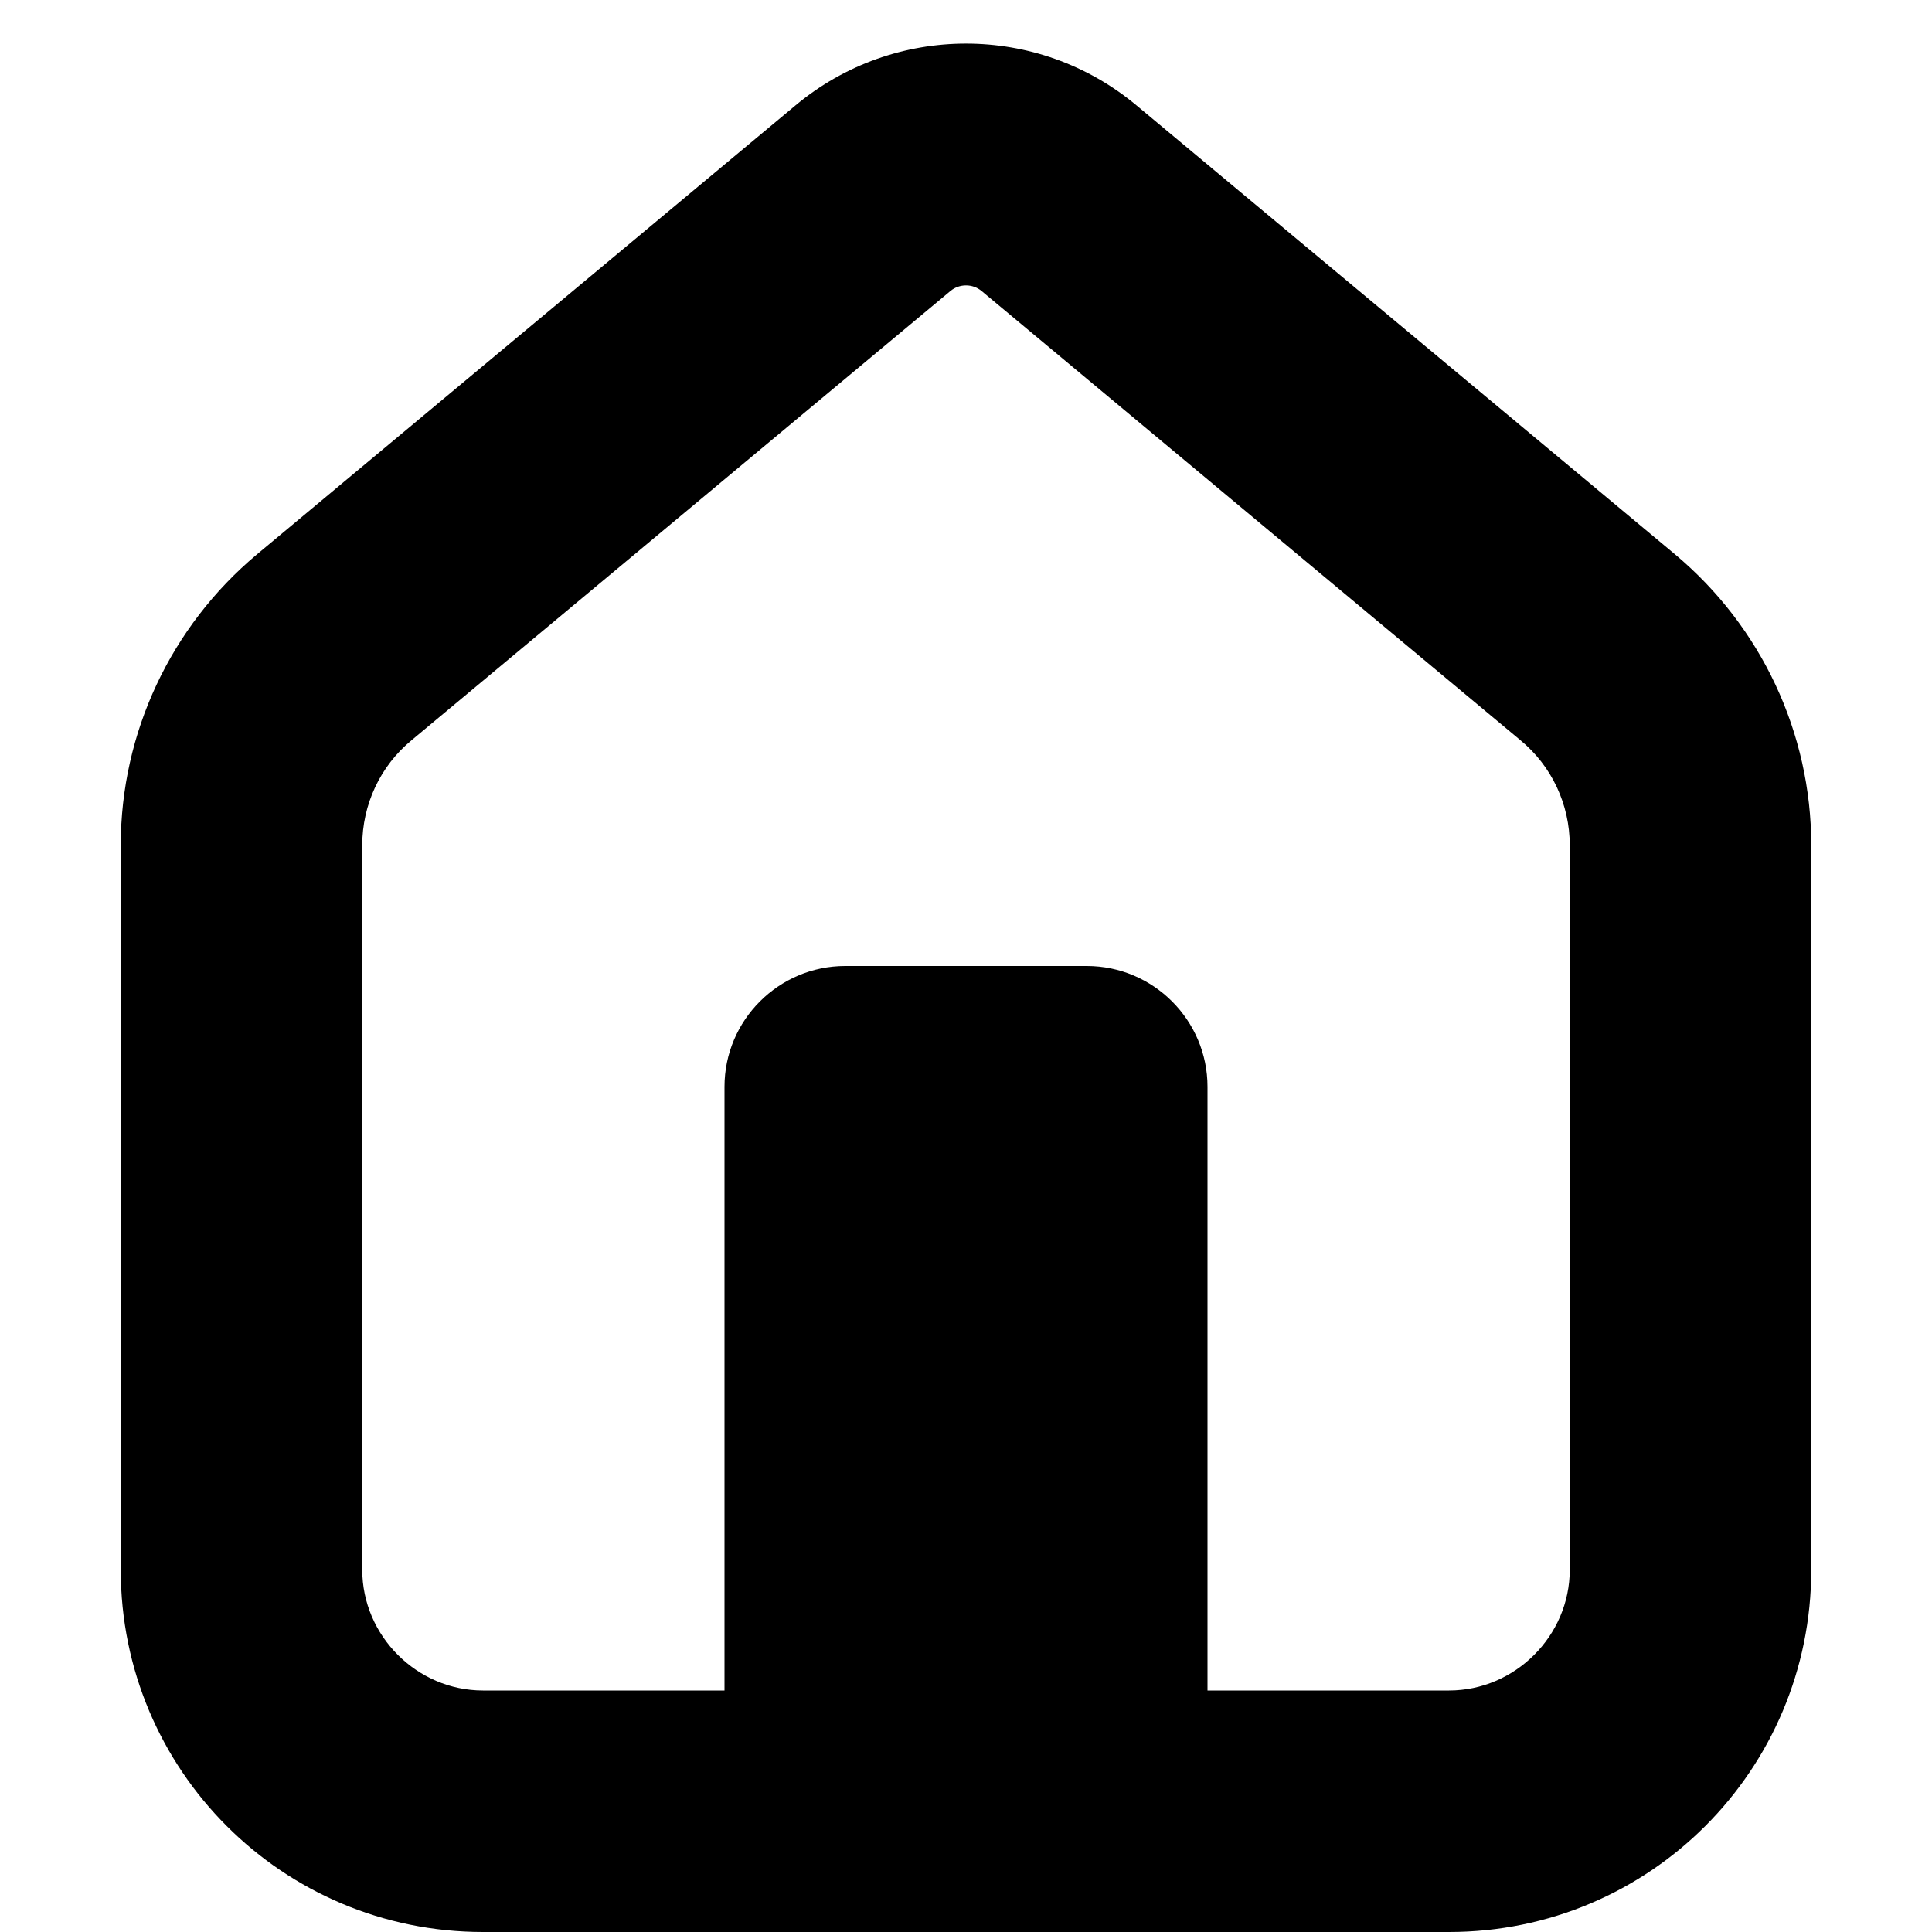
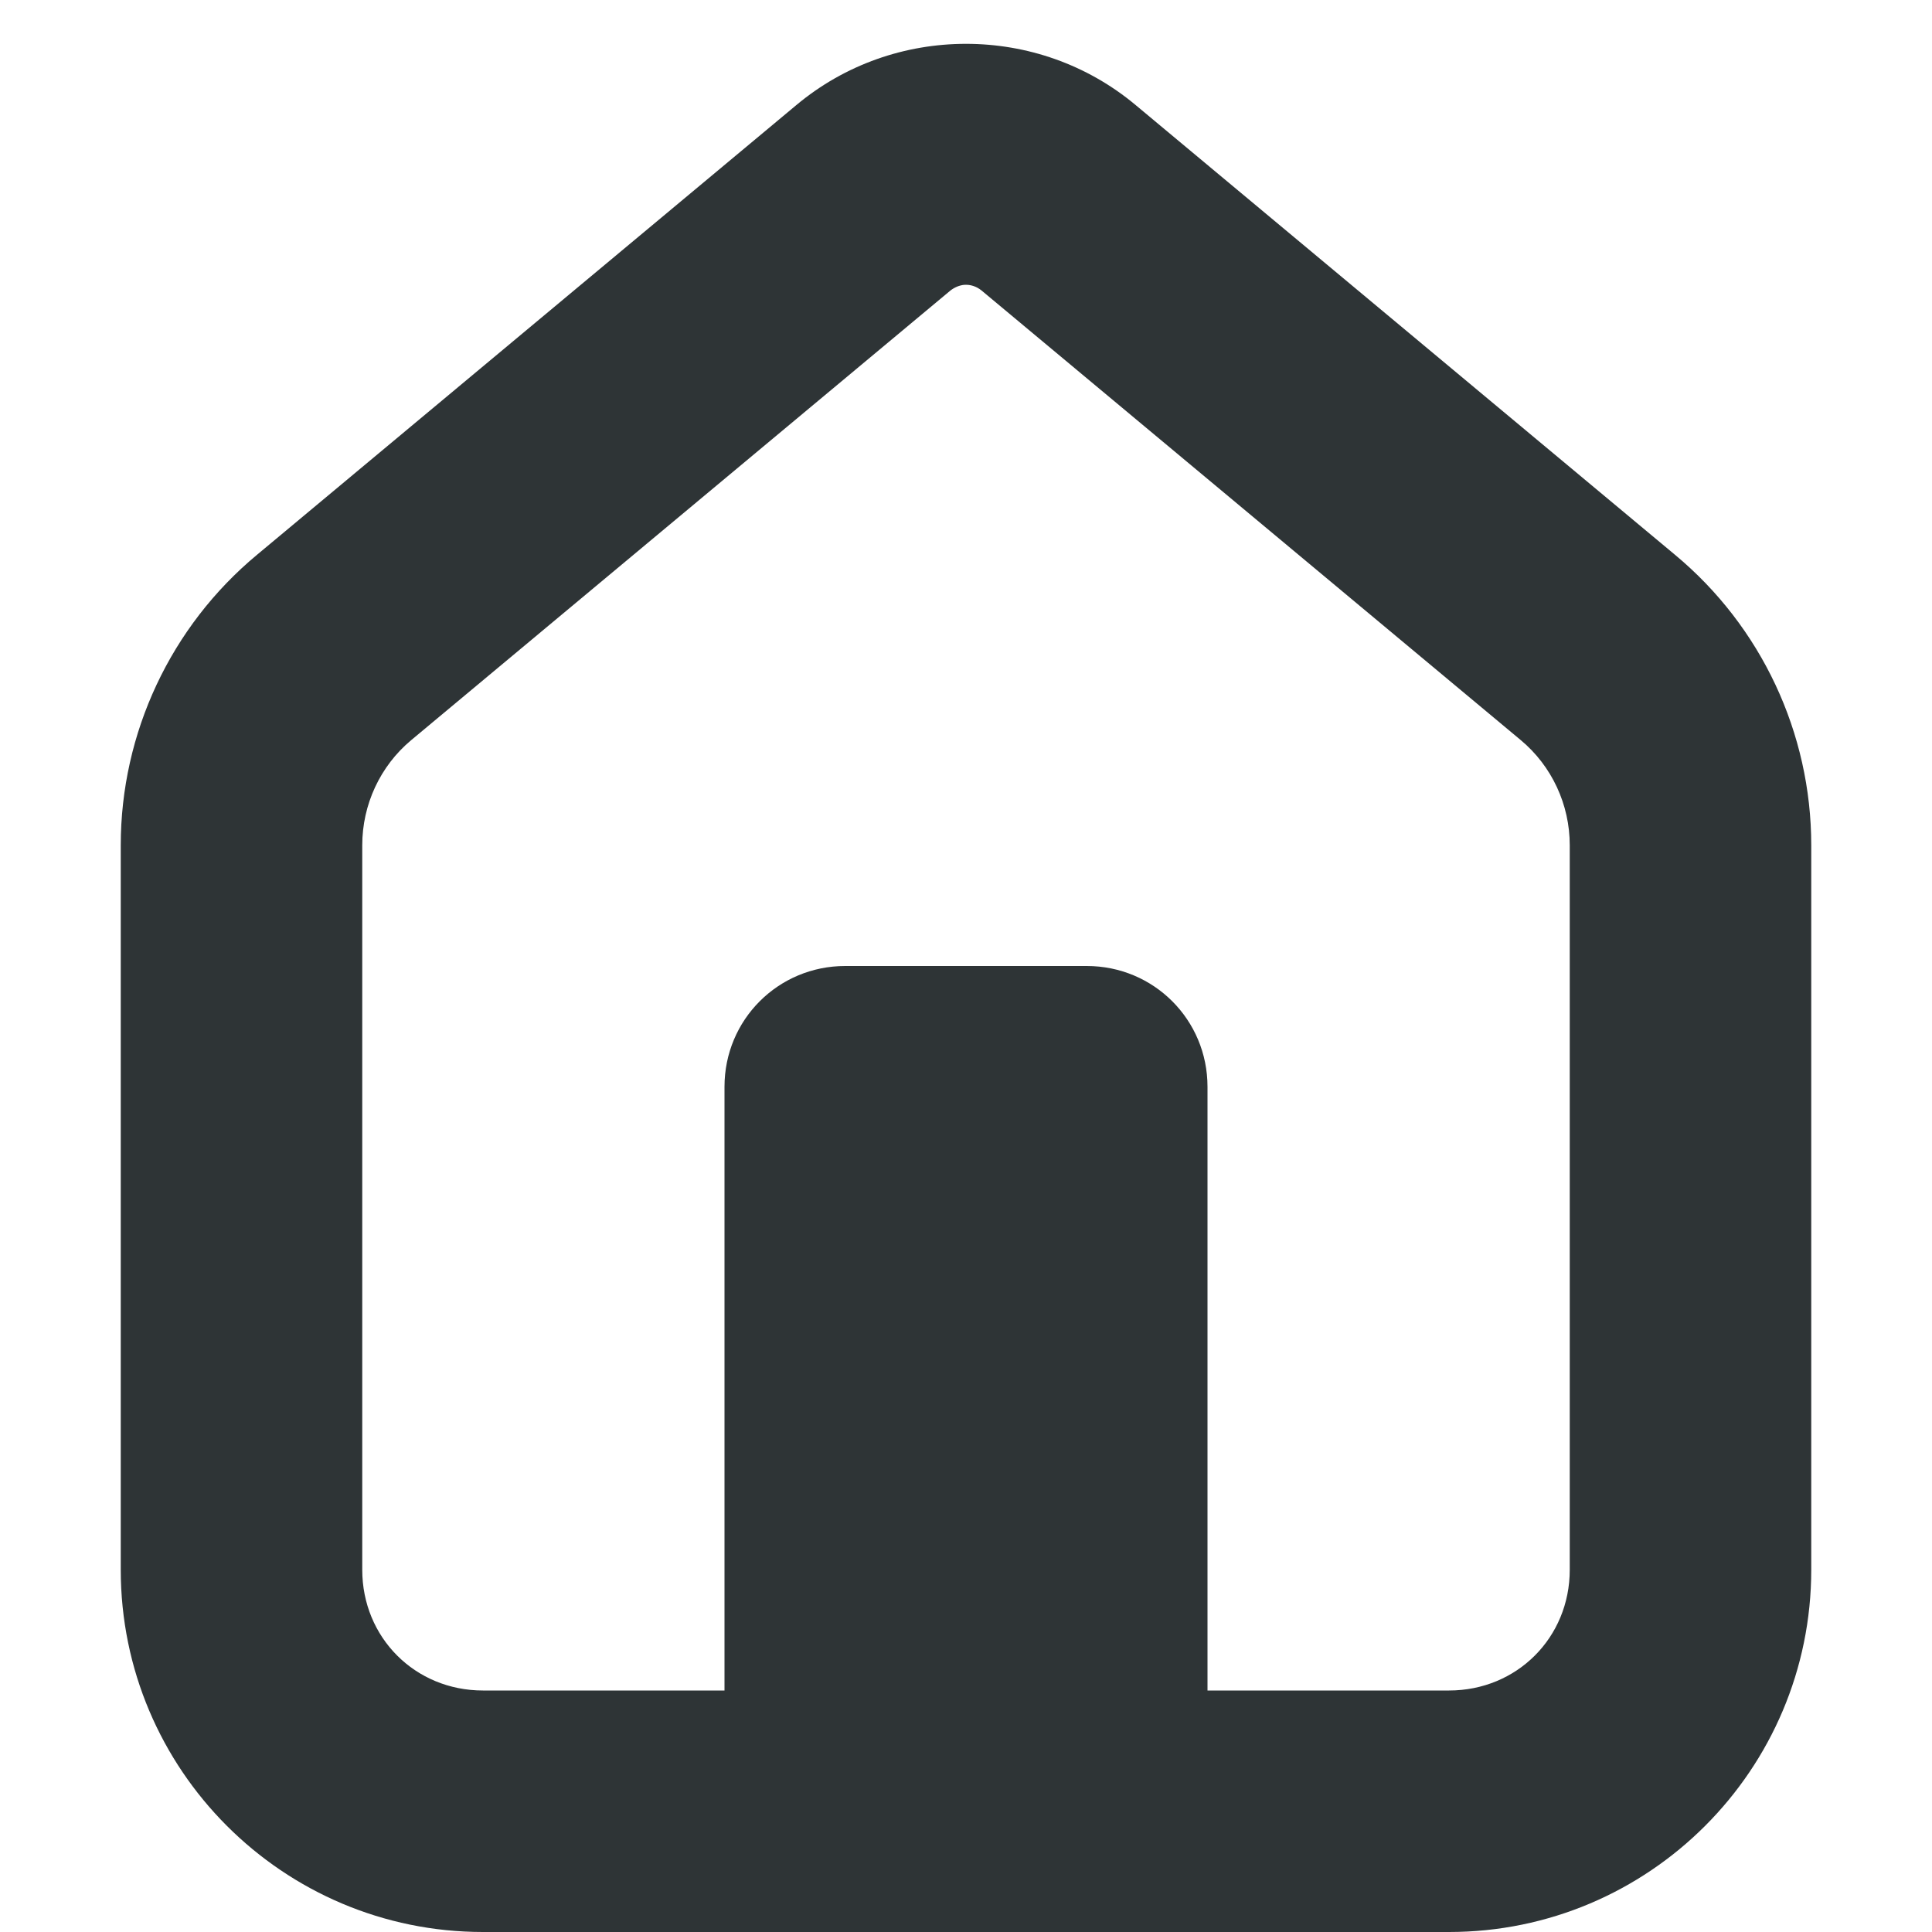
<svg xmlns="http://www.w3.org/2000/svg" height="16px" viewBox="0 0 16 16" width="16px">
-   <path d="m 12 16 c 1.66 0 3 -1.34 3 -3 v -6 c 0 -0.93 -0.414 -1.812 -1.129 -2.41 l -4.461 -3.719 c -0.816 -0.68 -2.004 -0.68 -2.82 0 l -4.461 3.719 c -0.715 0.598 -1.129 1.48 -1.129 2.41 v 6 c 0 1.66 1.34 3 3 3 z m -9 -3 v -6 c 0 -0.336 0.148 -0.656 0.41 -0.871 l 4.461 -3.719 c 0.074 -0.062 0.184 -0.062 0.258 0 l 4.461 3.719 c 0.262 0.215 0.41 0.535 0.41 0.871 v 6 c 0 0.547 -0.453 1 -1 1 h -8 c -0.547 0 -1 -0.453 -1 -1 z m 0 0" />
-   <path d="m 7 8 h 2 c 0.551 0 1 0.449 1 1 v 5 c 0 0.551 -0.449 1 -1 1 h -2 c -0.551 0 -1 -0.449 -1 -1 v -5 c 0 -0.551 0.449 -1 1 -1 z m 0 0" />
+   <path d="m 8 0.363 c -0.5 0 -1 0.168 -1.406 0.508 l -4.465 3.723 c -0.715 0.594 -1.129 1.477 -1.129 2.406 v 6 c 0 1.656 1.344 3 3 3 h 8 c 1.656 0 3 -1.344 3 -3 v -6 c 0 -0.93 -0.414 -1.812 -1.129 -2.406 l -4.465 -3.723 c -0.406 -0.34 -0.906 -0.508 -1.406 -0.508 z m -0.016 1.996 c 0.051 -0.004 0.102 0.012 0.145 0.047 l 4.465 3.723 c 0.258 0.215 0.406 0.535 0.406 0.871 v 6 c 0 0.562 -0.438 1 -1 1 h -2 v -5 c 0 -0.555 -0.445 -1 -1 -1 h -2 c -0.555 0 -1 0.445 -1 1 v 5 h -2 c -0.562 0 -1 -0.438 -1 -1 v -6 c 0 -0.336 0.148 -0.656 0.406 -0.871 l 4.465 -3.723 c 0.035 -0.027 0.074 -0.043 0.113 -0.047 z m 0 0" fill="#2e3436" />
</svg>
